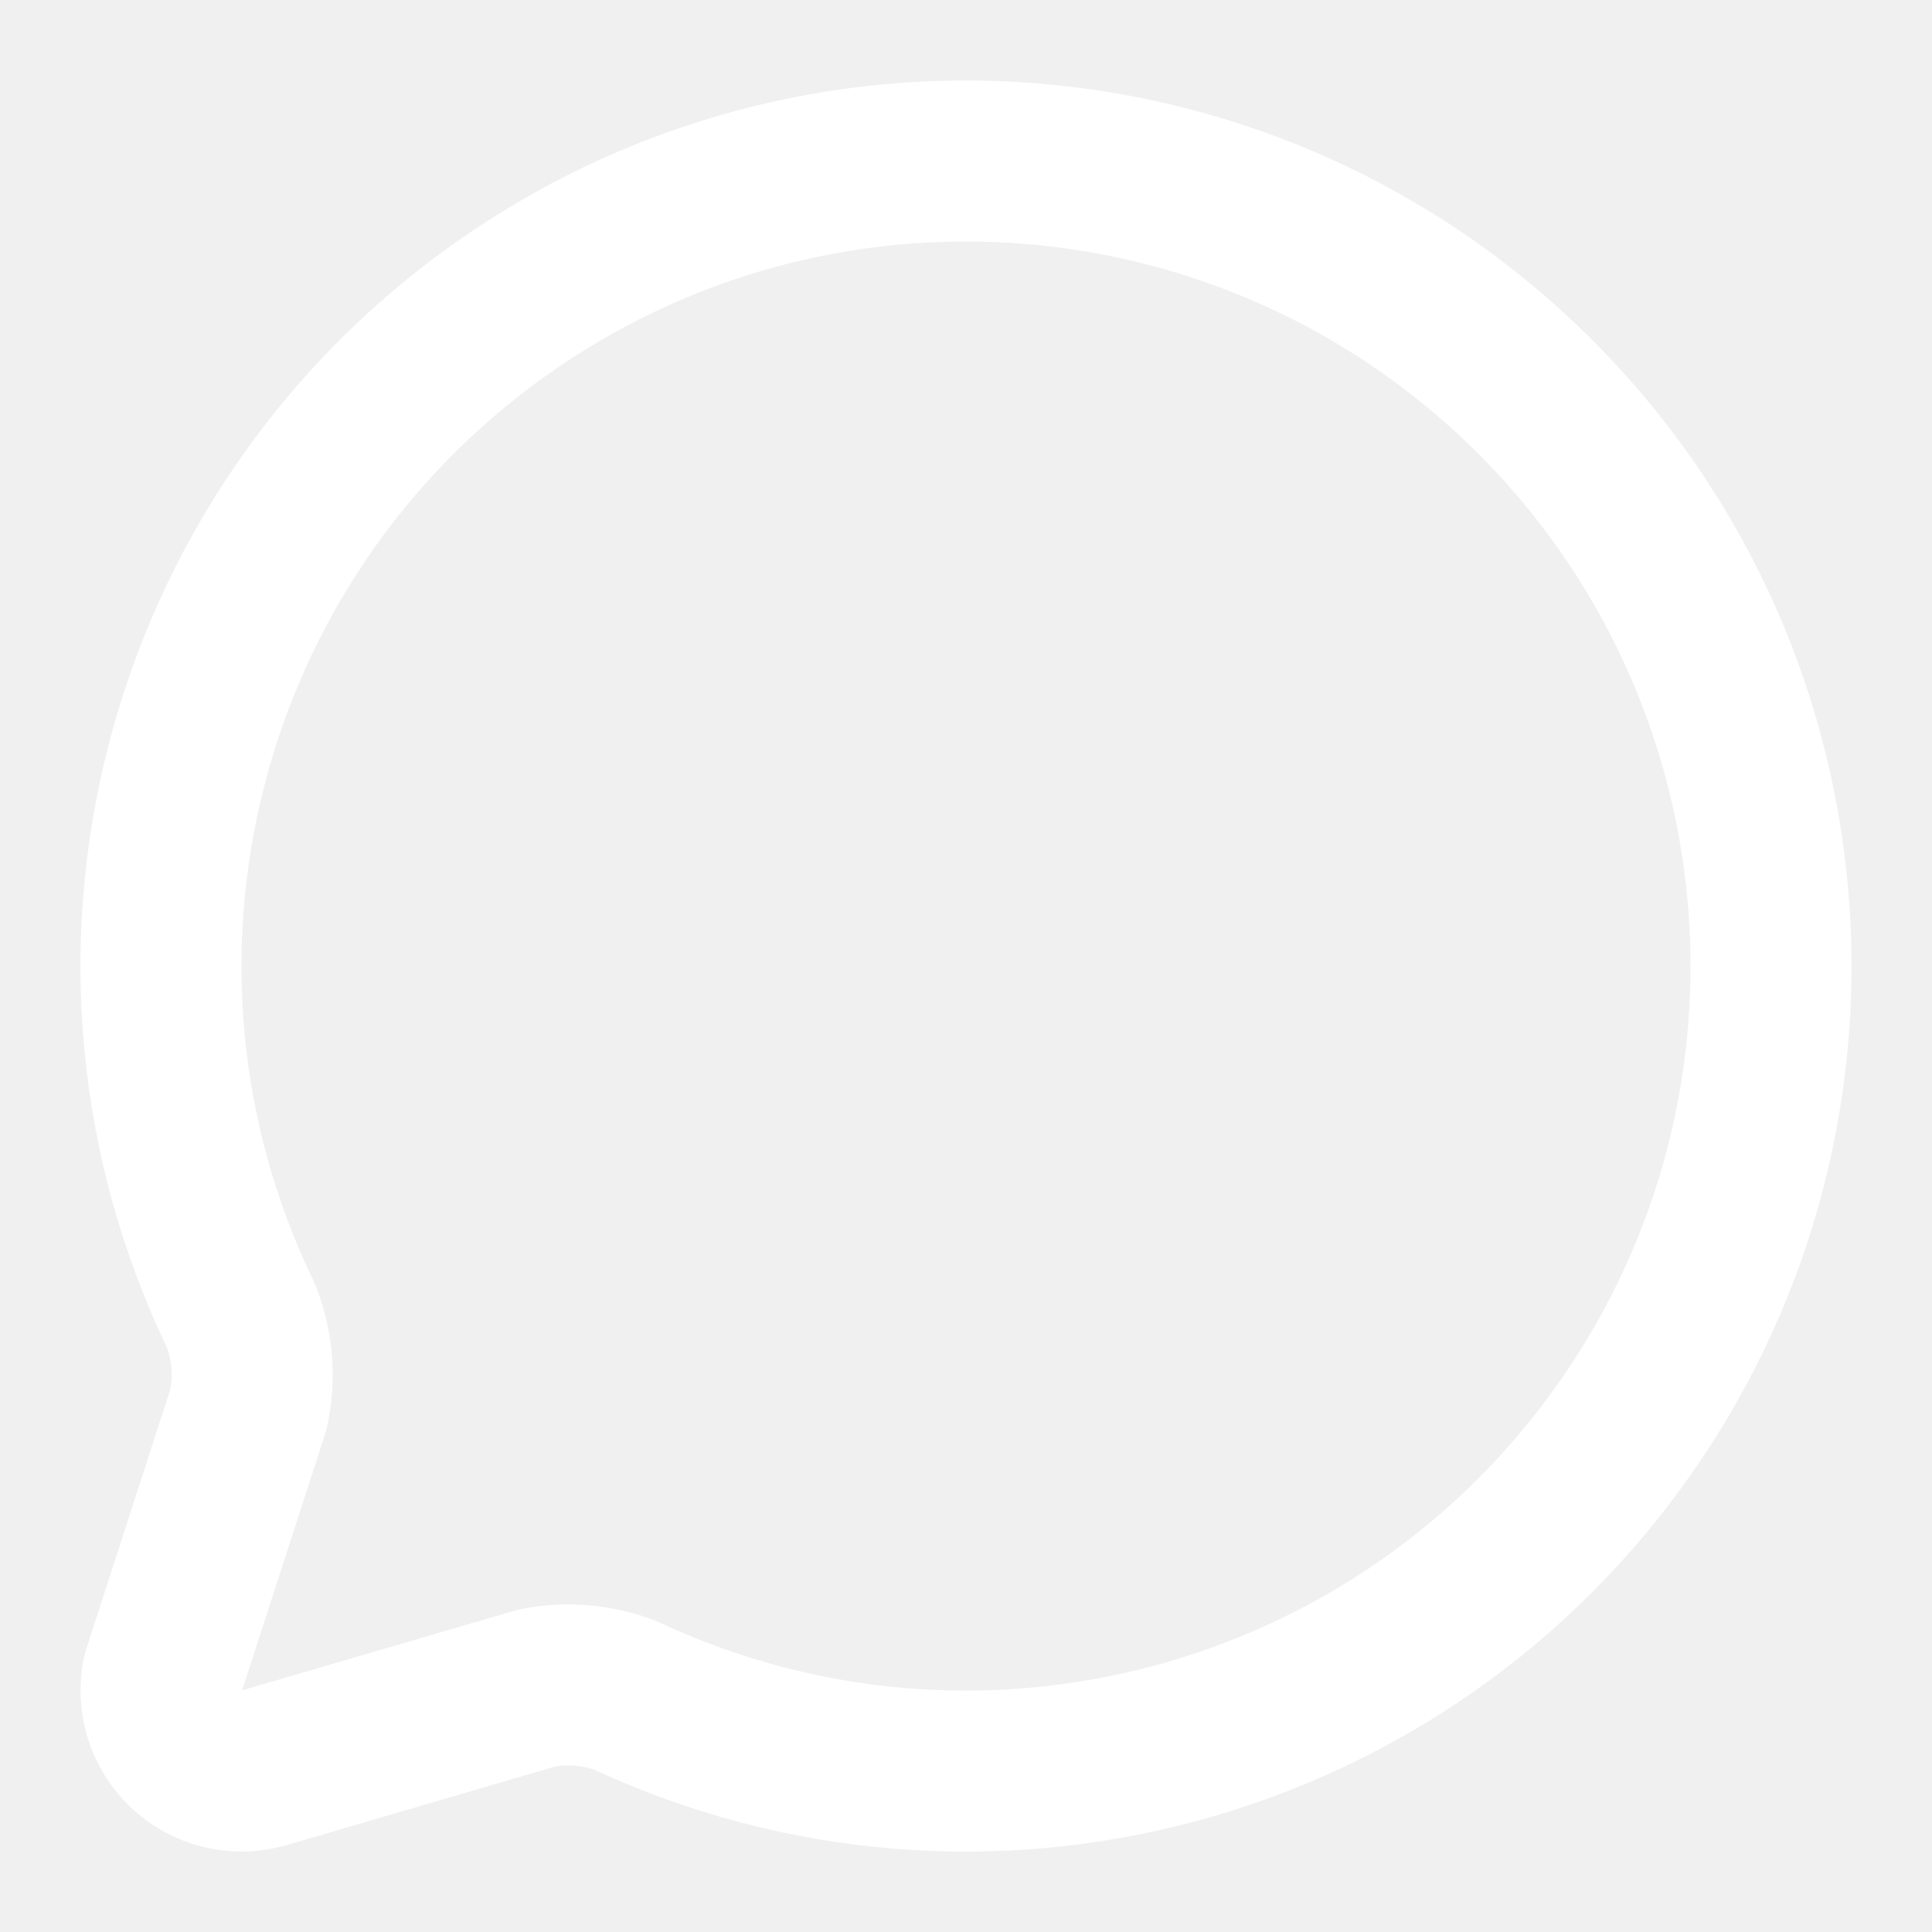
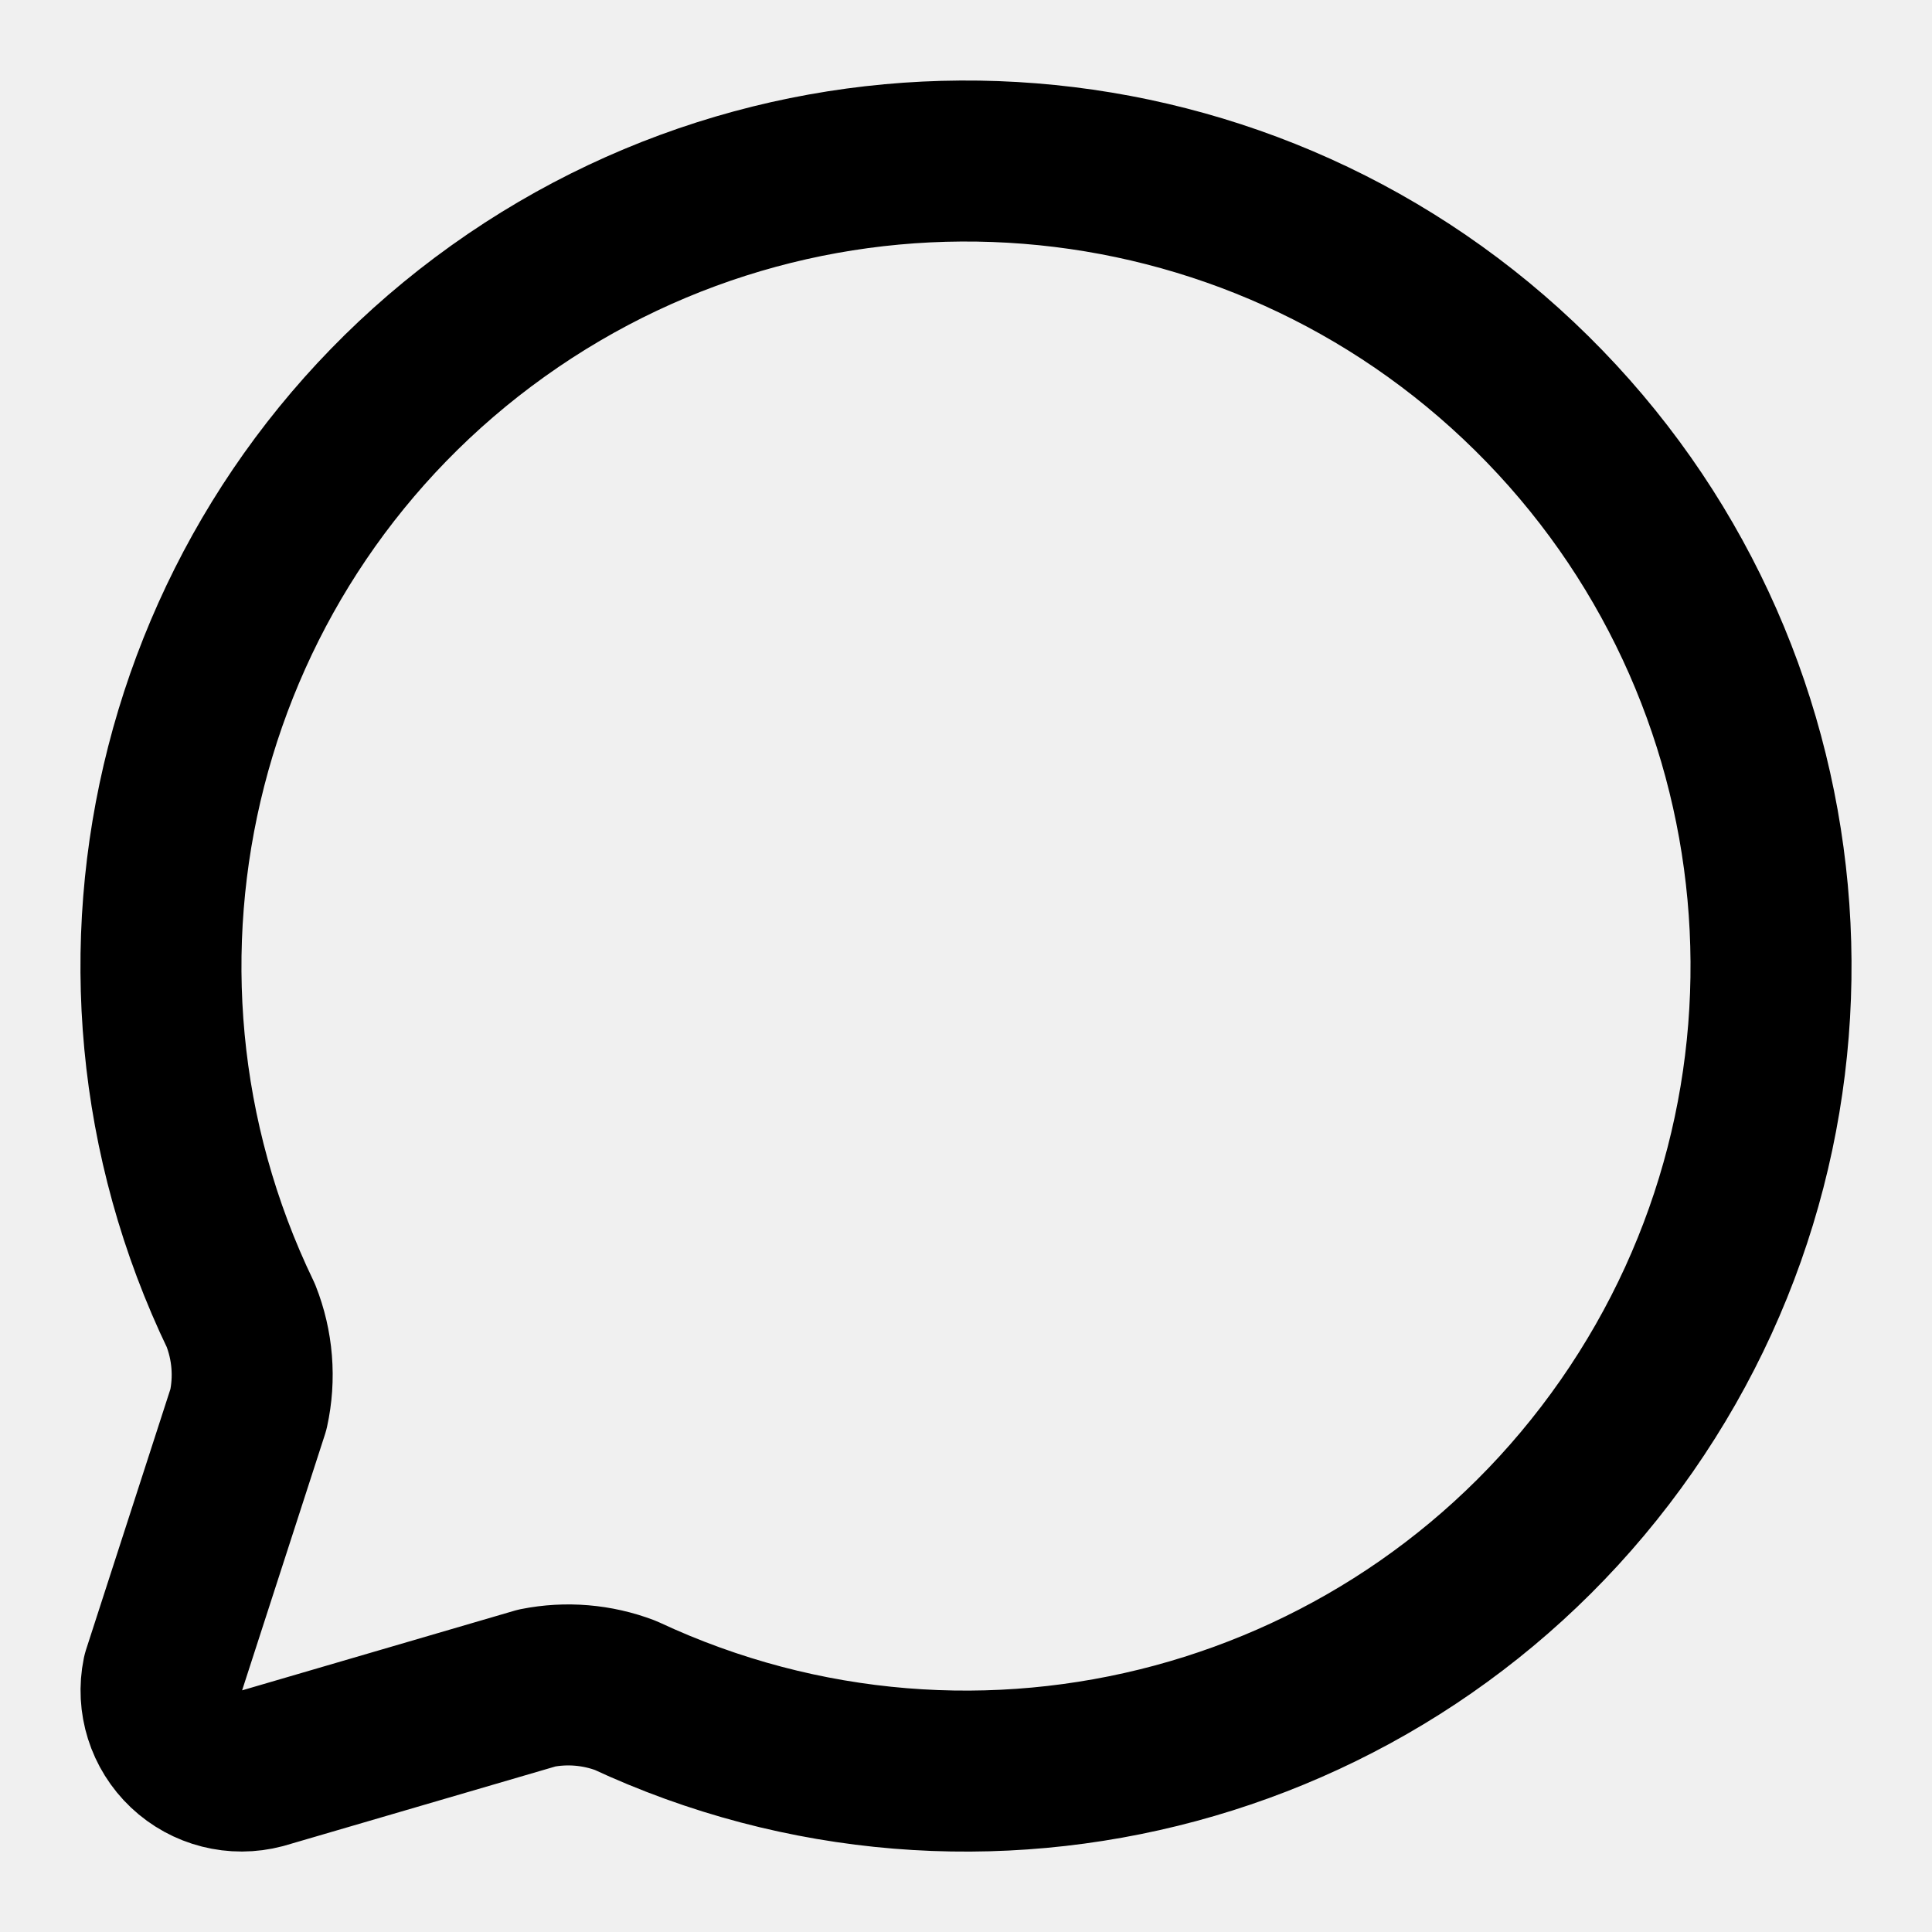
- <svg xmlns="http://www.w3.org/2000/svg" viewBox="0 0 24 24" fill="none" stroke="#ffffff" stroke-width="2" stroke-linecap="round" stroke-linejoin="round" class="lucide lucide-message-circle-icon lucide-message-circle">
+ <svg xmlns="http://www.w3.org/2000/svg" viewBox="0 0 24 24" fill="none" stroke="currentColor" stroke-width="2" stroke-linecap="round" stroke-linejoin="round" class="lucide lucide-message-circle-icon lucide-message-circle">
  <path d="M2.992 16.342a2 2 0 0 1 .094 1.167l-1.065 3.29a1 1 0 0 0 1.236 1.168l3.413-.998a2 2 0 0 1 1.099.092 10 10 0 1 0-4.777-4.719" />
</svg>
